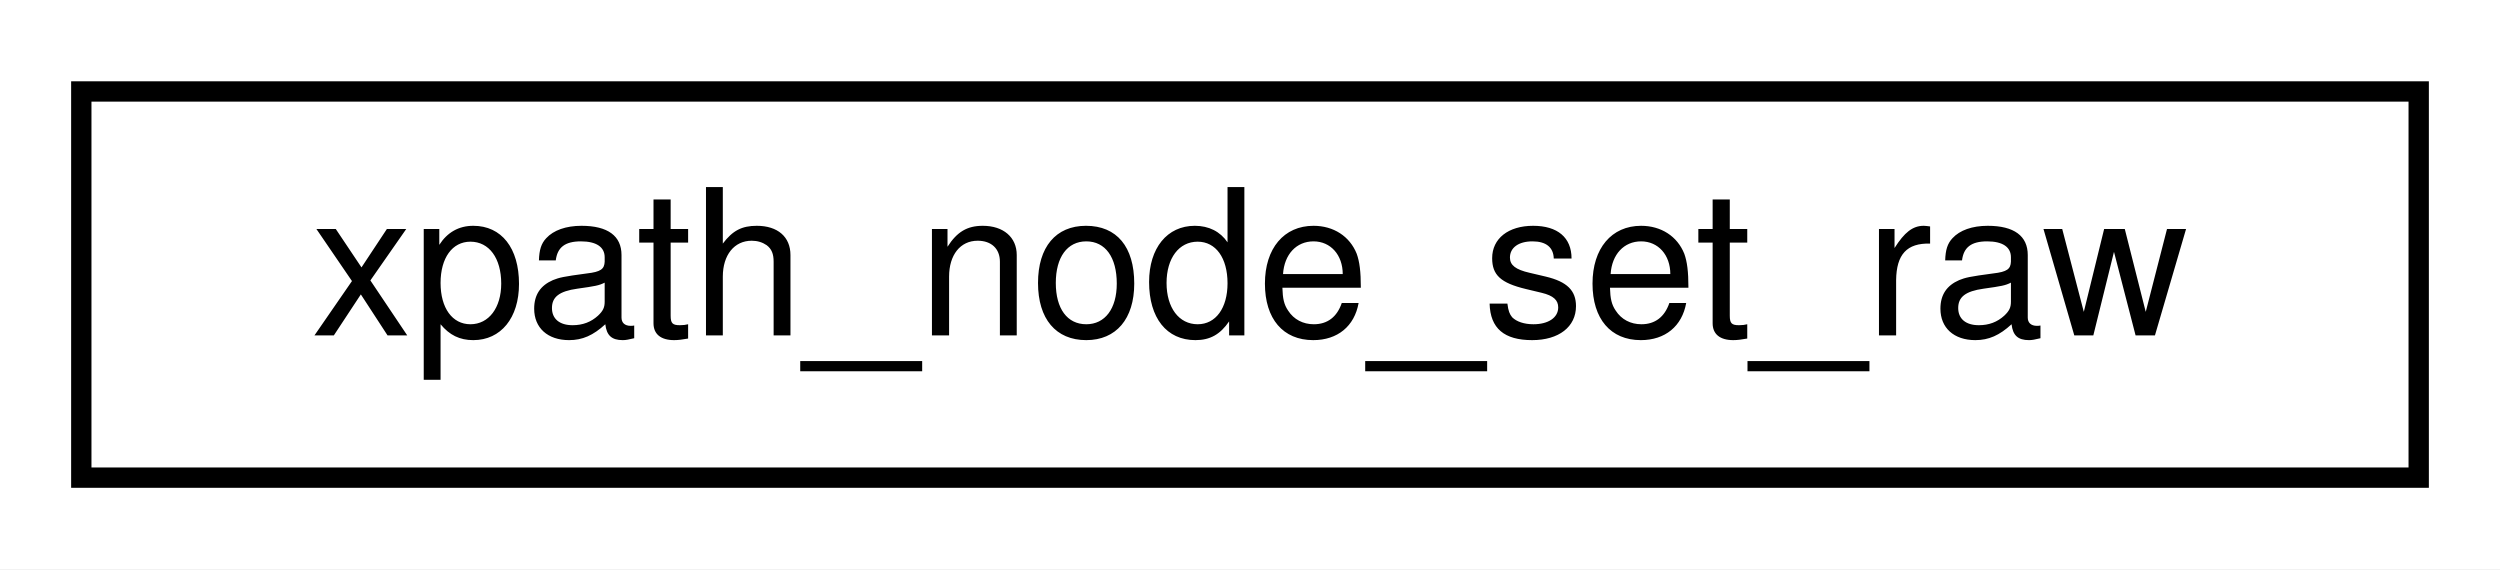
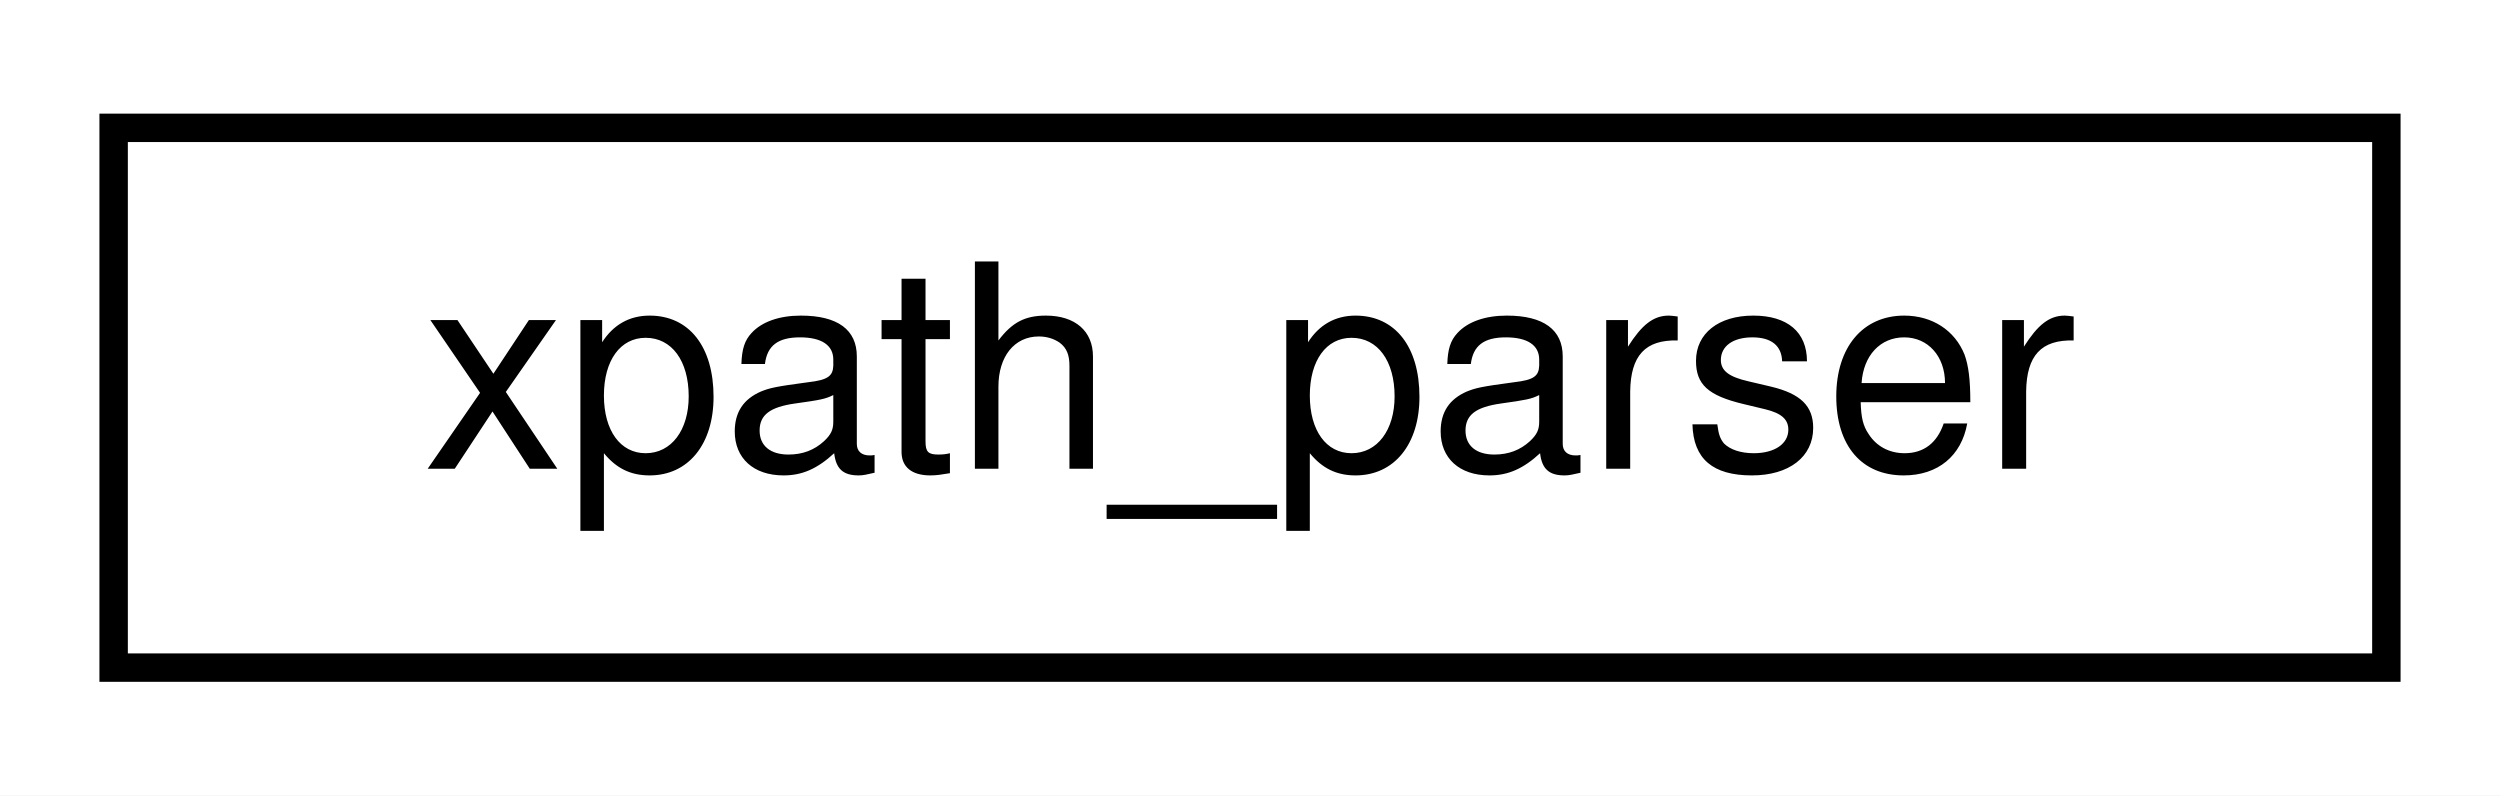
- <svg xmlns="http://www.w3.org/2000/svg" xmlns:xlink="http://www.w3.org/1999/xlink" width="123pt" height="28pt" viewBox="0.00 0.00 123.00 28.00">
+ <svg xmlns="http://www.w3.org/2000/svg" xmlns:xlink="http://www.w3.org/1999/xlink" width="88pt" height="28pt" viewBox="0.00 0.00 88.00 28.00">
  <g id="graph0" class="graph" transform="scale(1 1) rotate(0) translate(4 24)">
-     <polygon fill="white" stroke="none" points="-4,4 -4,-24 119,-24 119,4 -4,4" />
+     <polygon fill="white" stroke="none" points="-4,4 -4,-24 84,-24 84,4 -4,4" />
    <g id="node1" class="node">
      <g id="a_node1">
-         <a xlink:href="d1/daf/classxpath__node__set__raw.html" target="_top" xlink:title="xpath_node_set_raw">
-           <polygon fill="white" stroke="black" points="-7.10543e-15,-0.5 -7.10543e-15,-19.5 115,-19.5 115,-0.5 -7.10543e-15,-0.5" />
-           <text text-anchor="middle" x="57.5" y="-7.5" font-family="Helvetica,sans-Serif" font-size="10.00">xpath_node_set_raw</text>
+         <a xlink:href="dc/dea/structxpath__parser.html" target="_top" xlink:title="xpath_parser">
+           <polygon fill="white" stroke="black" points="0,-0.5 0,-19.5 80,-19.5 80,-0.5 0,-0.5" />
+           <text text-anchor="middle" x="40" y="-7.5" font-family="Helvetica,sans-Serif" font-size="10.00">xpath_parser</text>
        </a>
      </g>
    </g>
  </g>
</svg>
